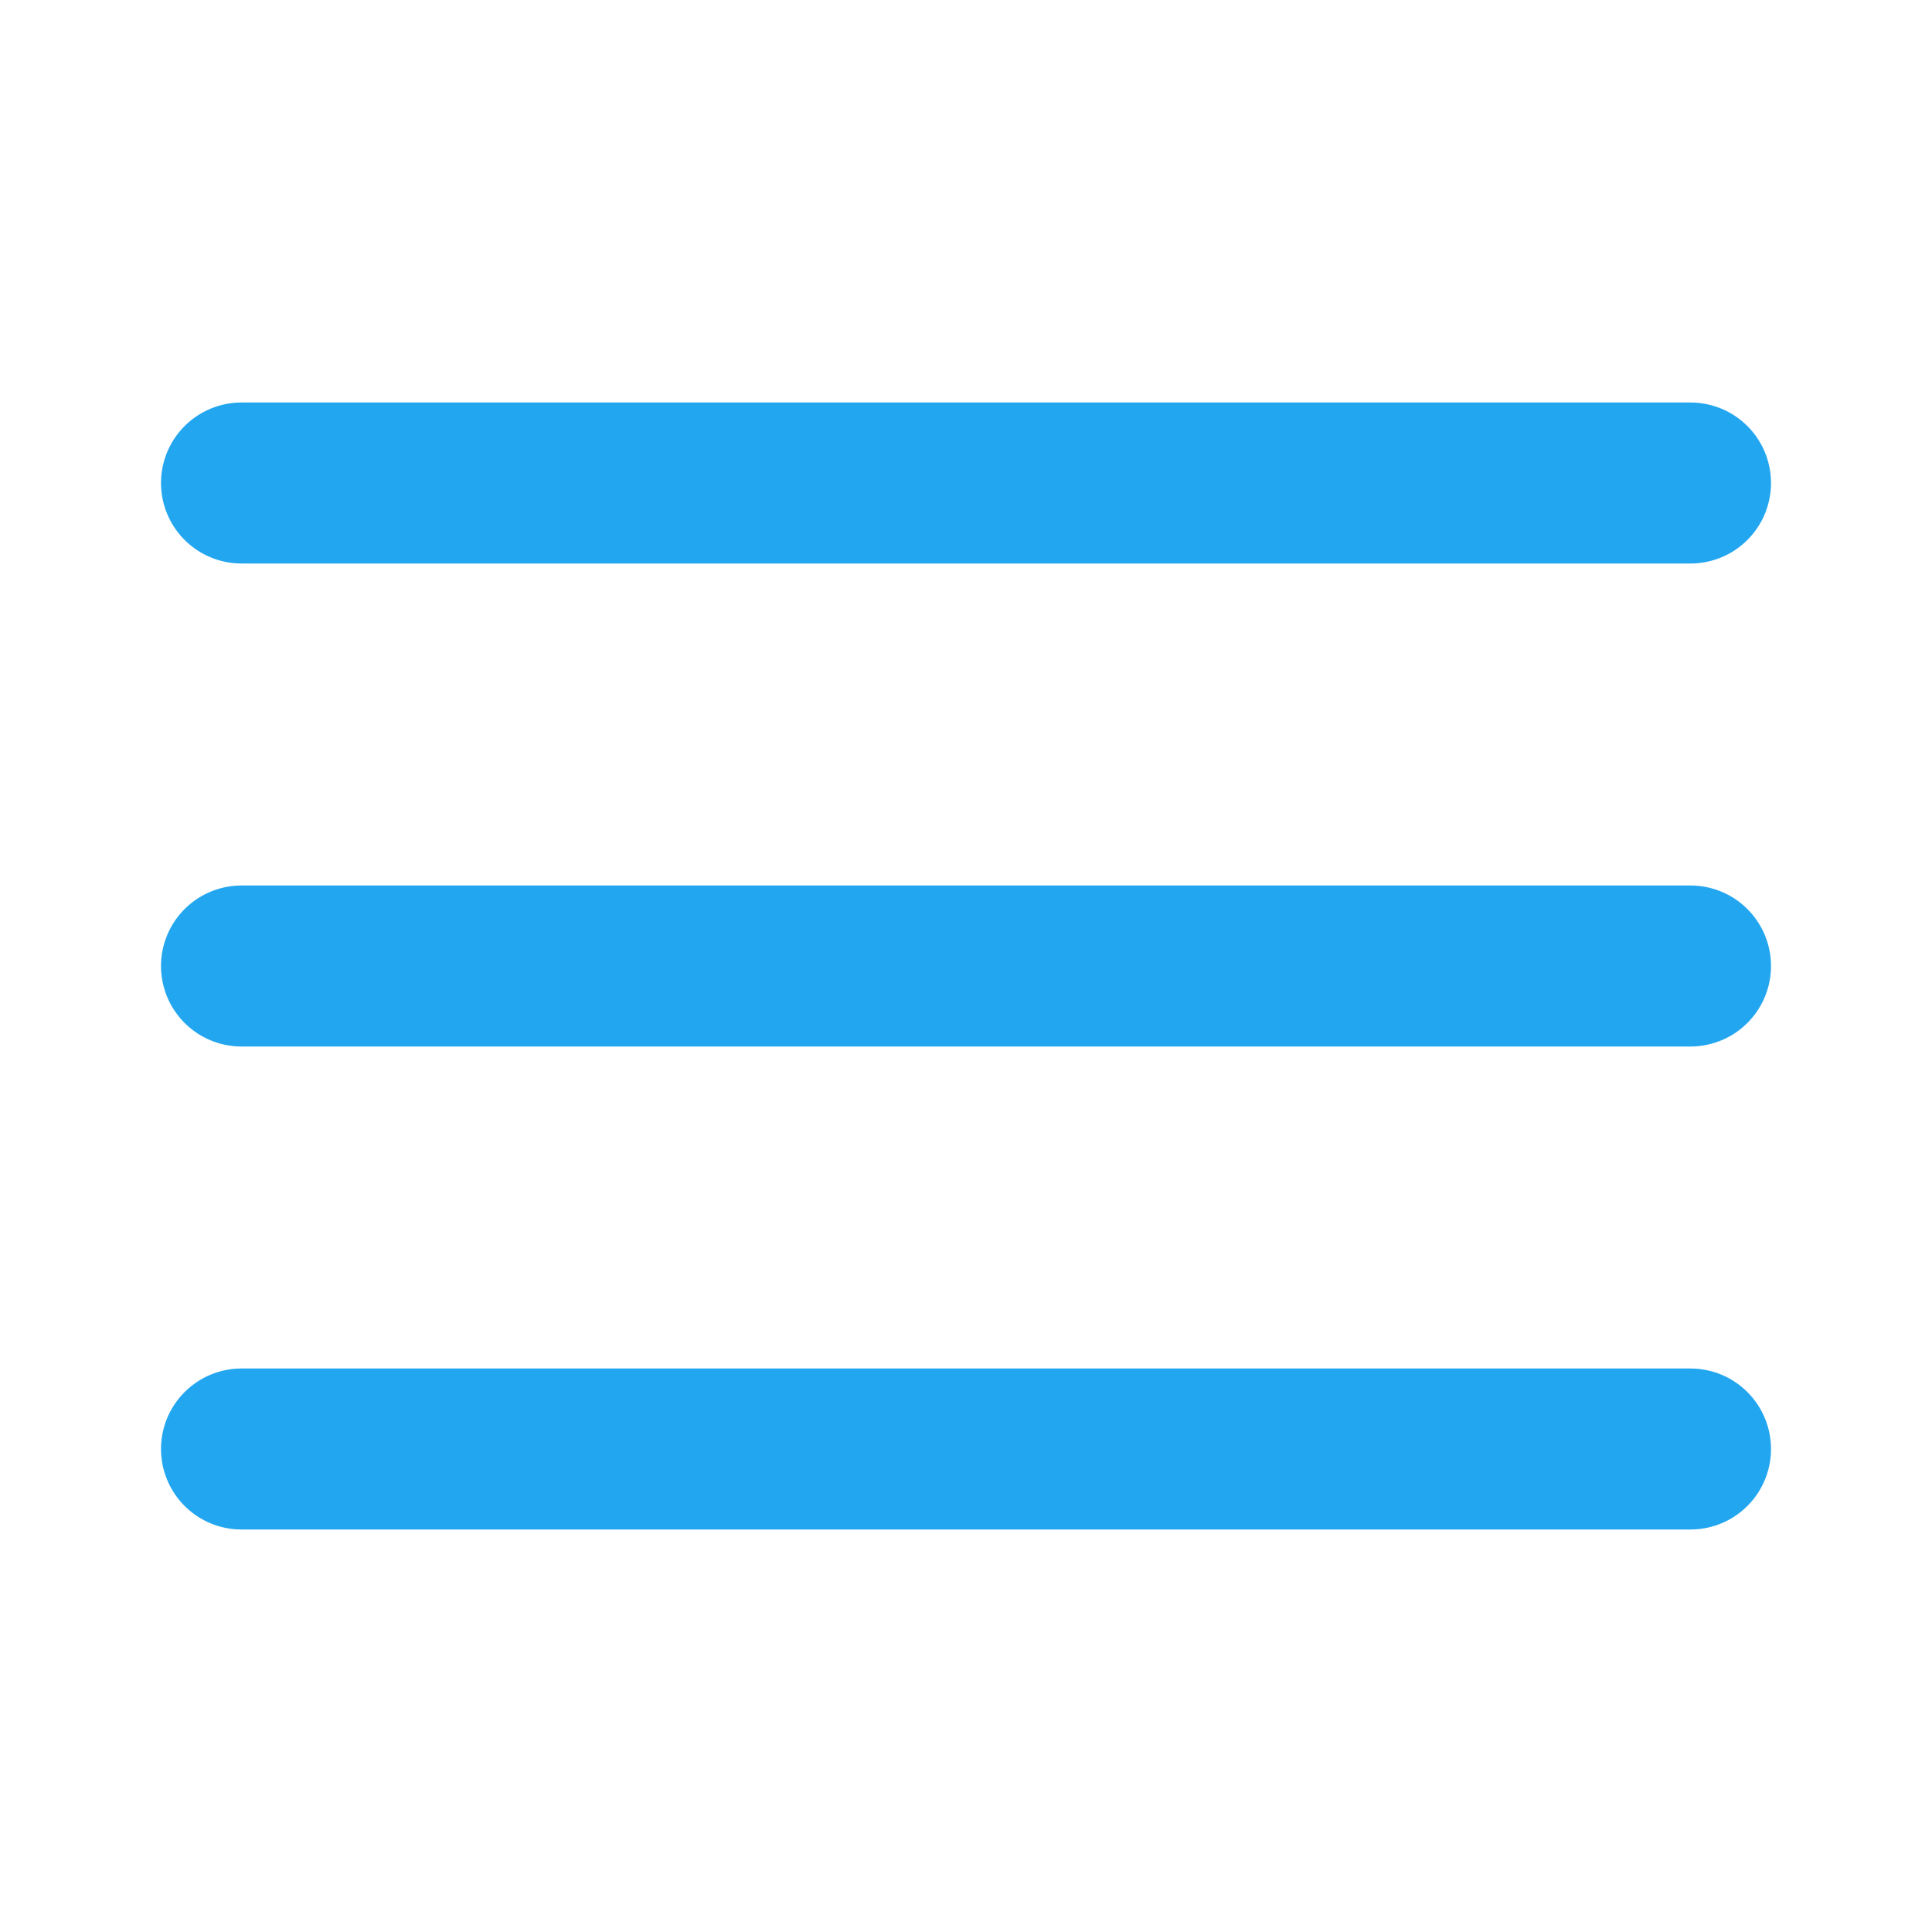
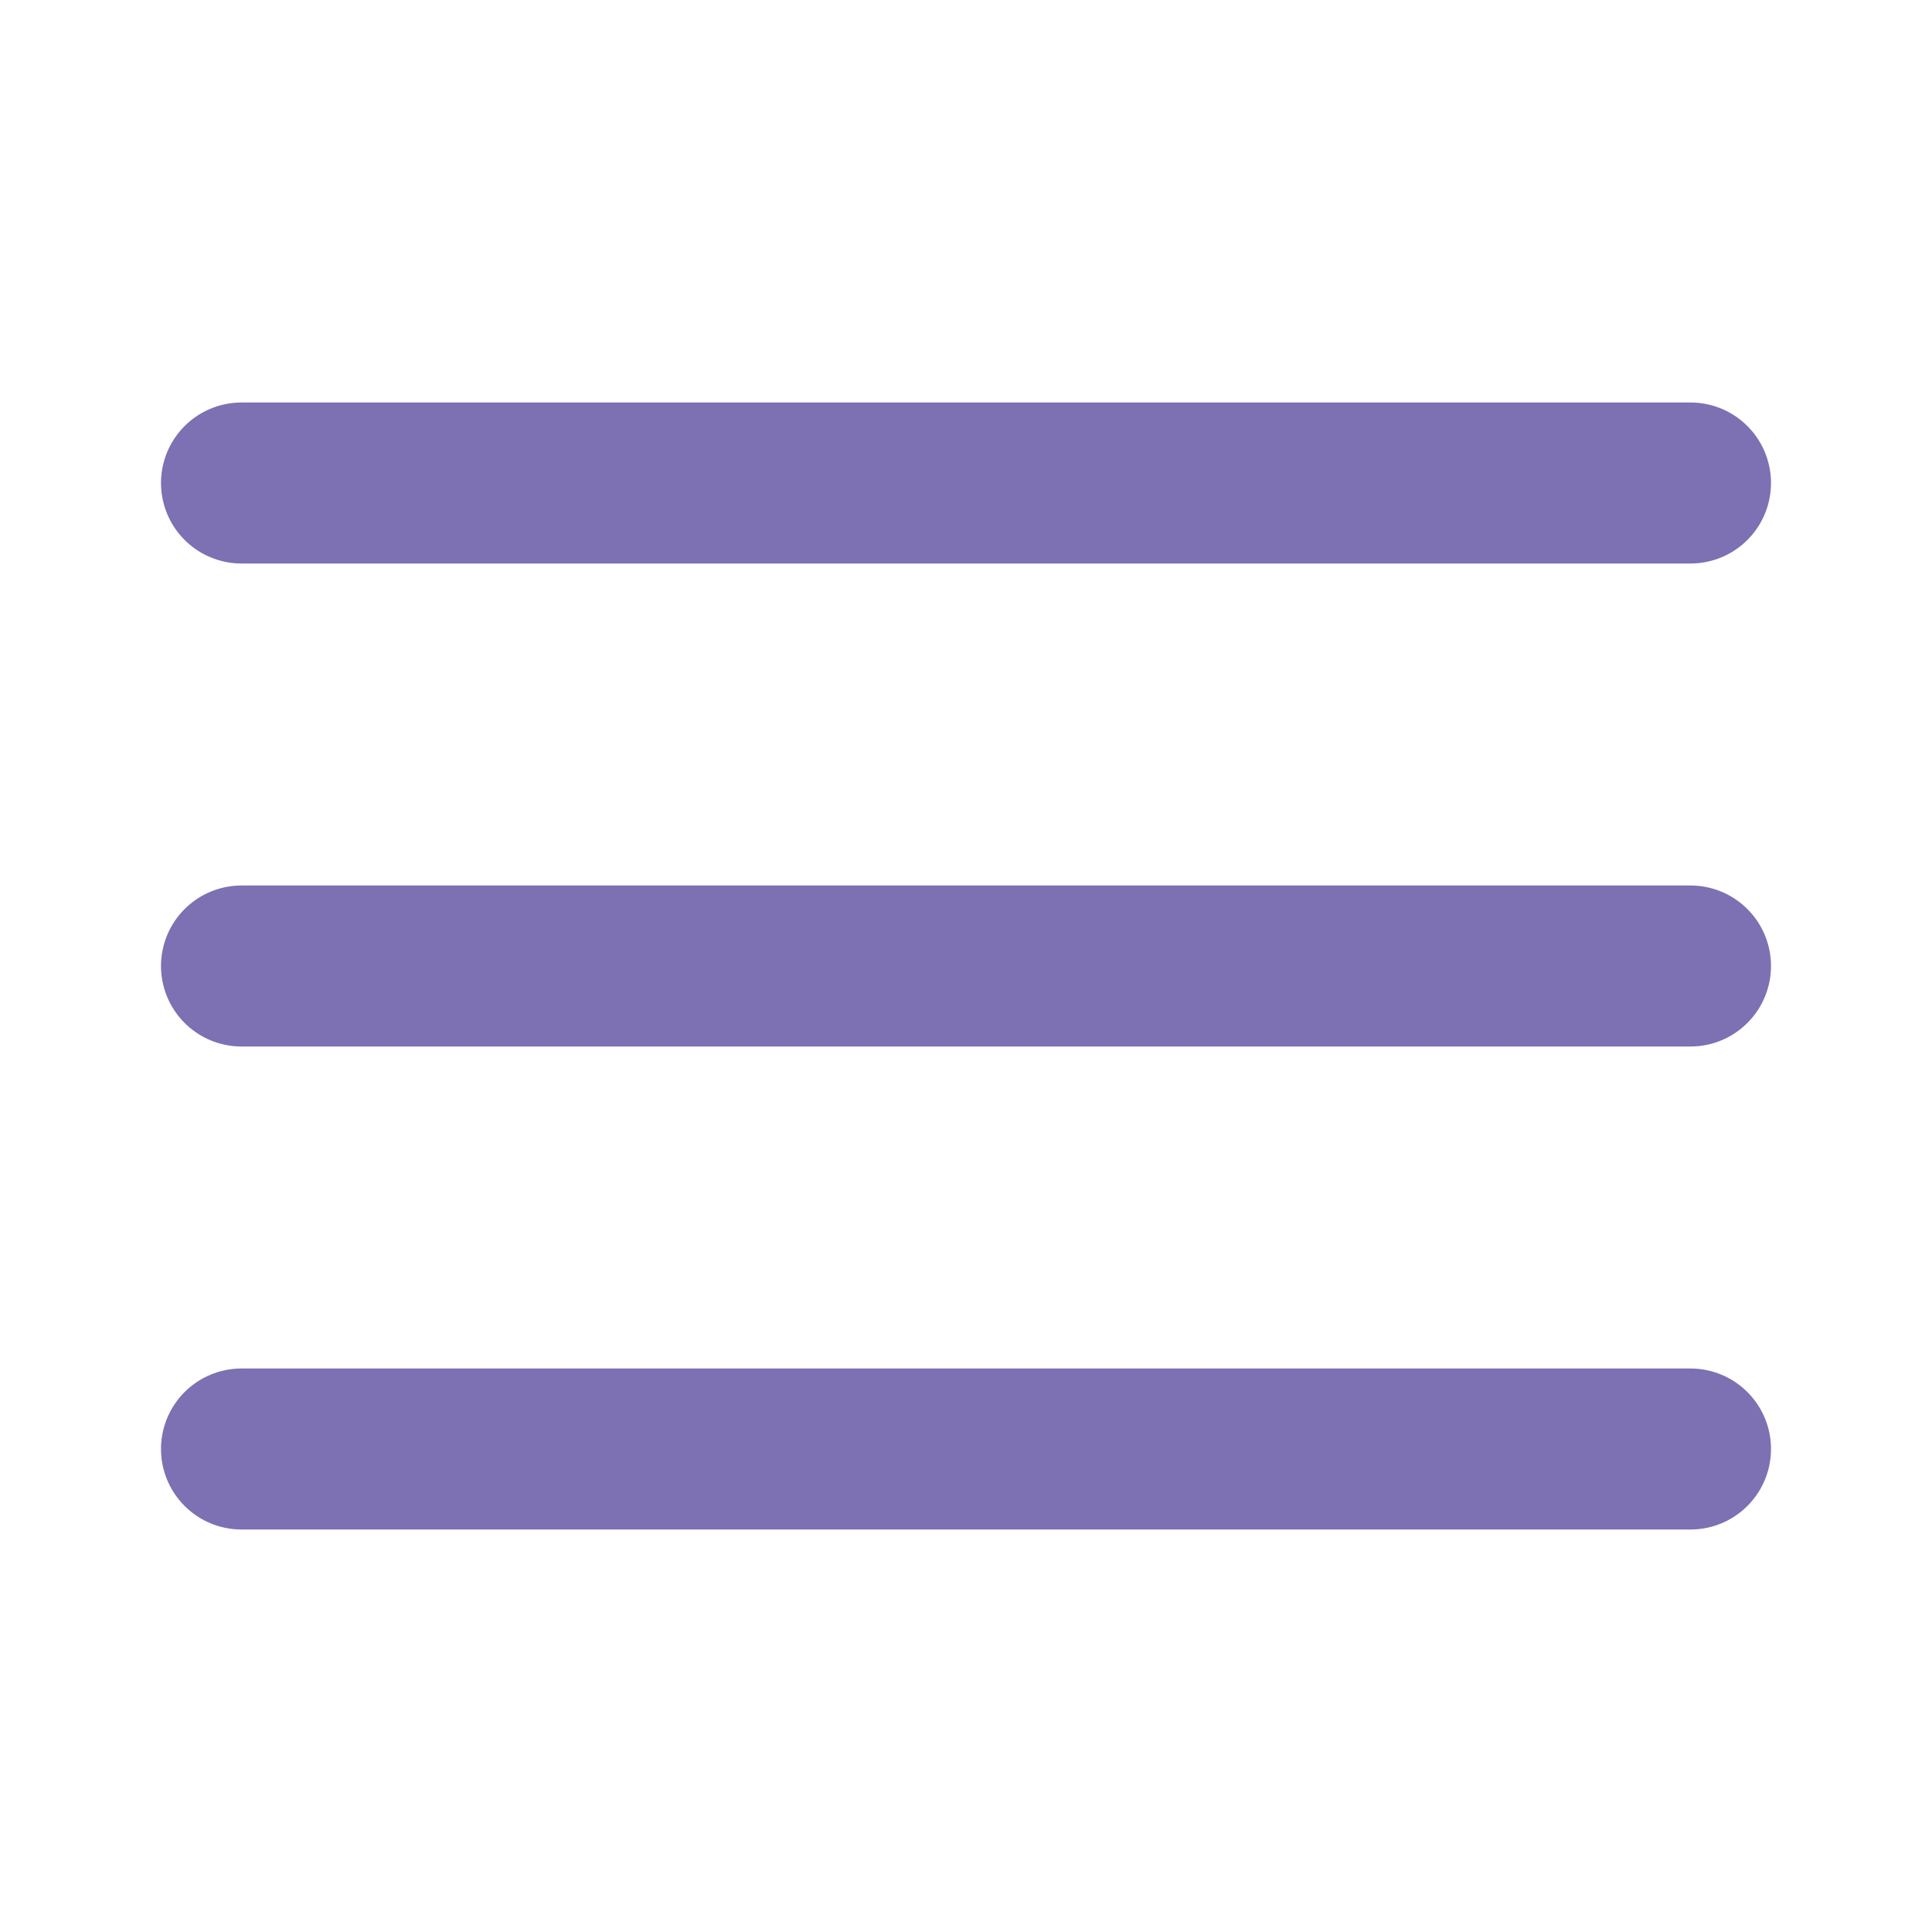
<svg xmlns="http://www.w3.org/2000/svg" width="24" height="24" viewBox="0 0 24 24" fill="none">
-   <path d="M3 12H21" stroke="#23A6F0" stroke-width="2" stroke-linecap="round" stroke-linejoin="round" />
-   <path d="M3 6H21" stroke="#23A6F0" stroke-width="2" stroke-linecap="round" stroke-linejoin="round" />
-   <path d="M3 18H21" stroke="#23A6F0" stroke-width="2" stroke-linecap="round" stroke-linejoin="round" />
+   <path d="M3 12H21" stroke="#7d70b3" stroke-width="2" stroke-linecap="round" stroke-linejoin="round" />
+   <path d="M3 6H21" stroke="#7d70b3" stroke-width="2" stroke-linecap="round" stroke-linejoin="round" />
+   <path d="M3 18H21" stroke="#7d70b3" stroke-width="2" stroke-linecap="round" stroke-linejoin="round" />
</svg>
